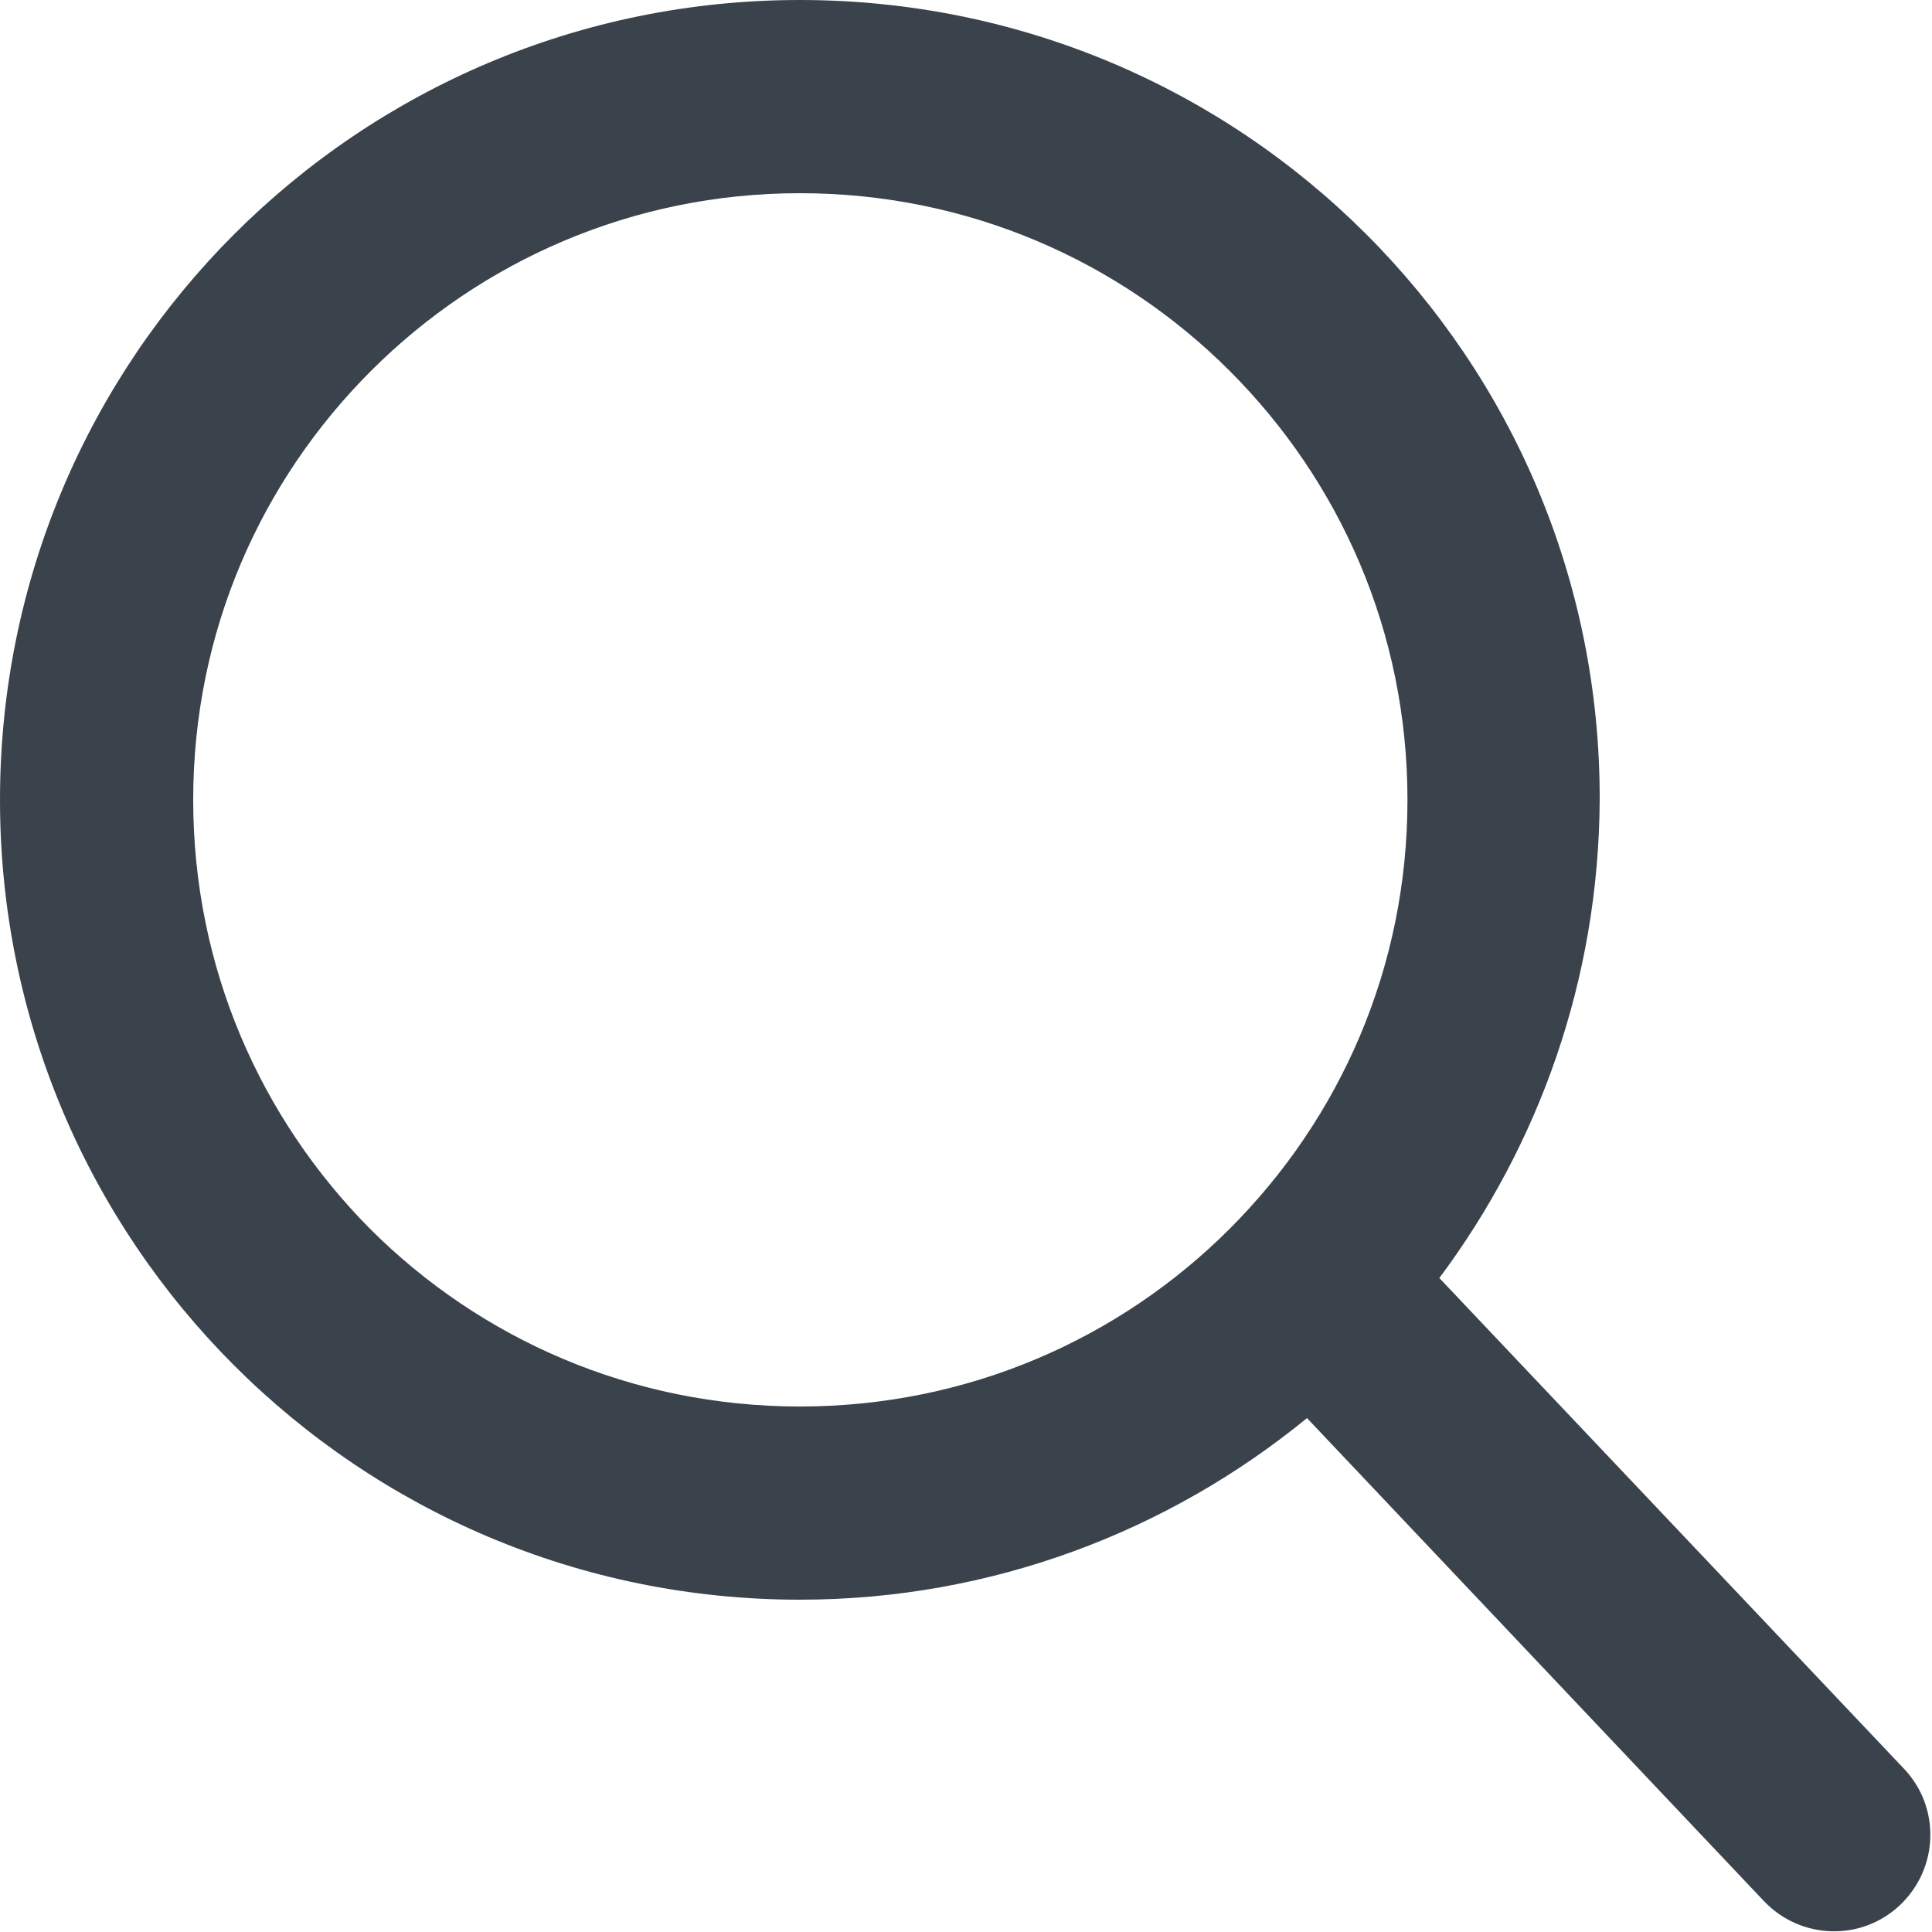
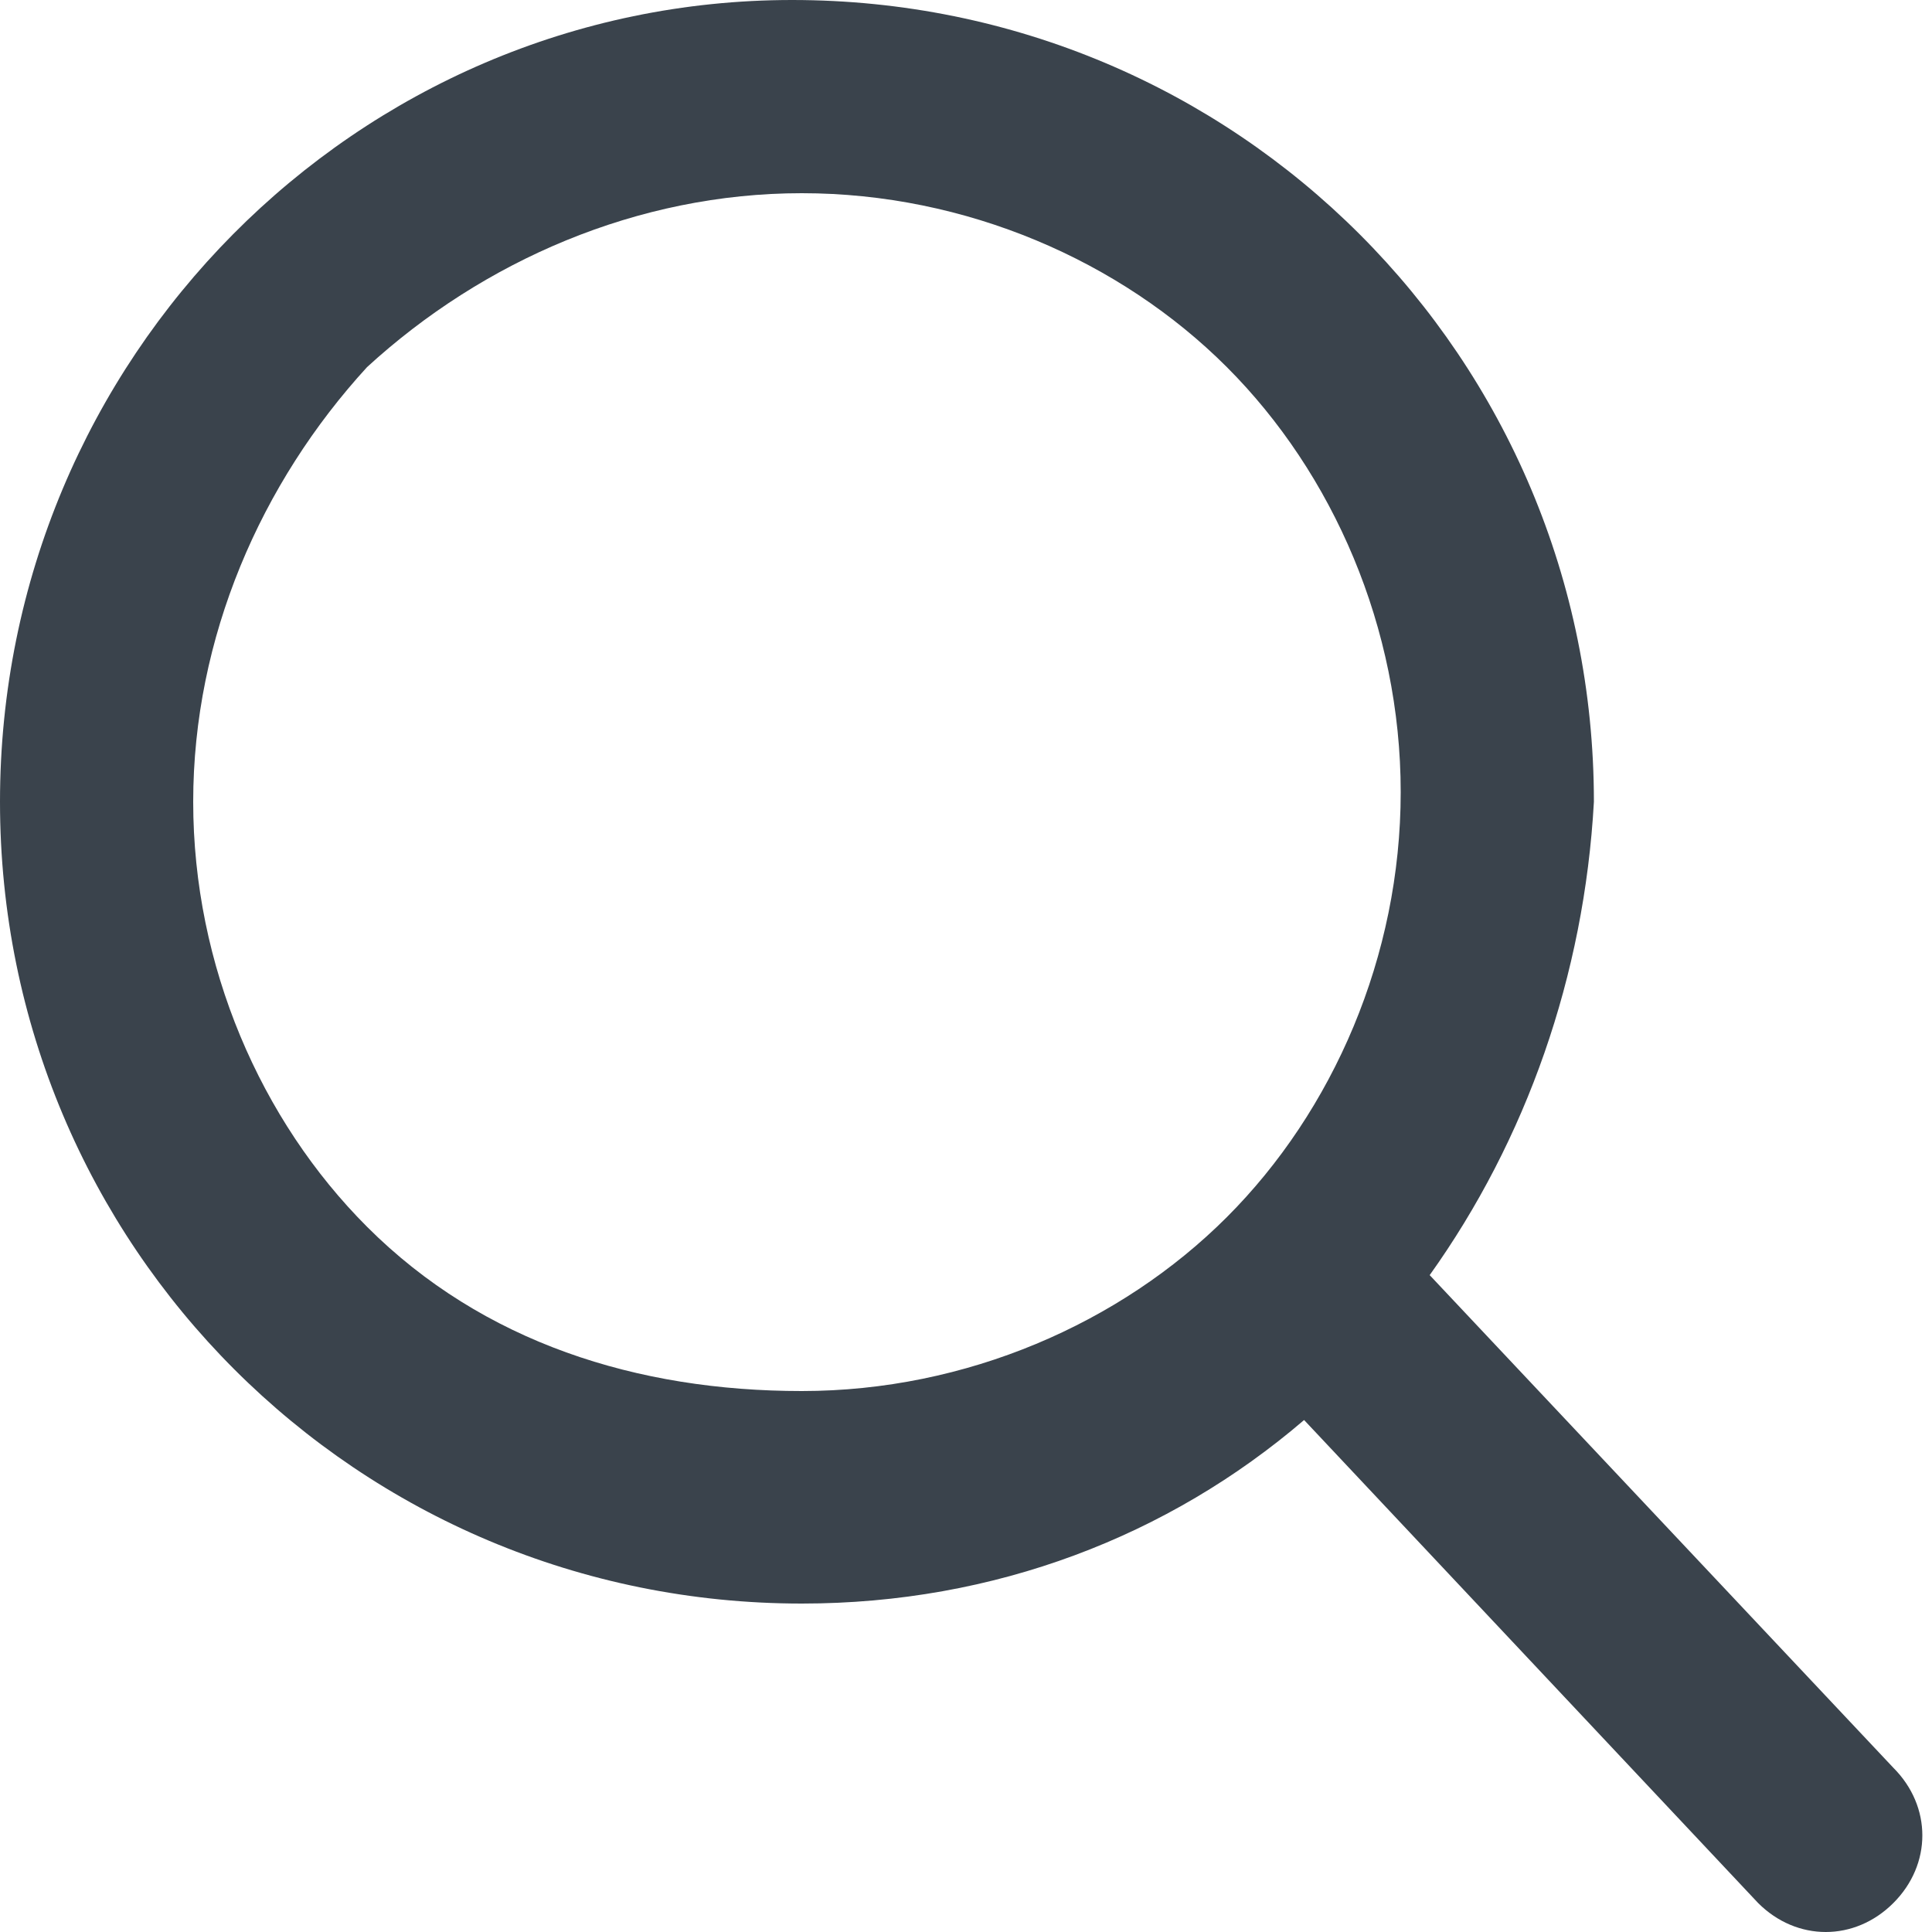
- <svg xmlns="http://www.w3.org/2000/svg" version="1.1" id="Calque_1" x="0px" y="0px" viewBox="0 0 20 20" enable-background="new 0 0 20 20" xml:space="preserve">
-   <path fill="none" d="M8.28,14.56c1.74,0,3.31-0.7,4.45-1.84c1.14-1.14,1.84-2.7,1.84-4.44c0-1.74-0.7-3.3-1.84-4.44  C11.59,2.7,10.02,2,8.28,2C6.55,2,4.98,2.7,3.84,3.84C2.7,4.98,2,6.54,2,8.28c0,1.74,0.7,3.3,1.84,4.44  C4.98,13.86,6.55,14.56,8.28,14.56z" />
-   <path fill="#3A434C" d="M8.28,16.56c1.99,0,3.82-0.71,5.25-1.88l4.73,5c0.38,0.4,1.01,0.42,1.41,0.04c0.4-0.38,0.42-1.01,0.04-1.41  l-4.81-5.08c1.03-1.38,1.65-3.09,1.66-4.95C16.57,3.7,12.86,0,8.28,0C3.71,0,0,3.7,0,8.28C0,12.86,3.71,16.56,8.28,16.56z   M3.84,3.84C4.98,2.7,6.55,2,8.28,2c1.74,0,3.31,0.7,4.45,1.84c1.14,1.14,1.84,2.7,1.84,4.44c0,1.74-0.7,3.3-1.84,4.44  c-1.14,1.14-2.71,1.84-4.45,1.84c-1.74,0-3.31-0.7-4.45-1.84C2.7,11.58,2,10.02,2,8.28C2,6.54,2.7,4.98,3.84,3.84z" />
+ <svg xmlns="http://www.w3.org/2000/svg" version="1.1" id="Calque_1" x="0px" y="0px" viewBox="0 0 20 20" style="enable-background:new 0 0 20 20;" xml:space="preserve">
+   <style type="text/css">
+ 	.st0{fill:#3A434C;}
+ </style>
+   <path class="st0" d="M8.3,16.6c2,0,3.8-0.7,5.2-1.9l4.7,5c0.4,0.4,1,0.4,1.4,0s0.4-1,0-1.4l-4.8-5.1c1-1.4,1.6-3.1,1.7-4.9  c0-4.6-3.7-8.3-8.3-8.3C3.7,0,0,3.7,0,8.3S3.7,16.6,8.3,16.6z M3.8,3.8C5,2.7,6.6,2,8.3,2c1.7,0,3.3,0.7,4.4,1.8s1.8,2.7,1.8,4.4  s-0.7,3.3-1.8,4.4s-2.7,1.8-4.4,1.8S5,13.9,3.8,12.7C2.7,11.6,2,10,2,8.3S2.7,5,3.8,3.8z" />
</svg>
